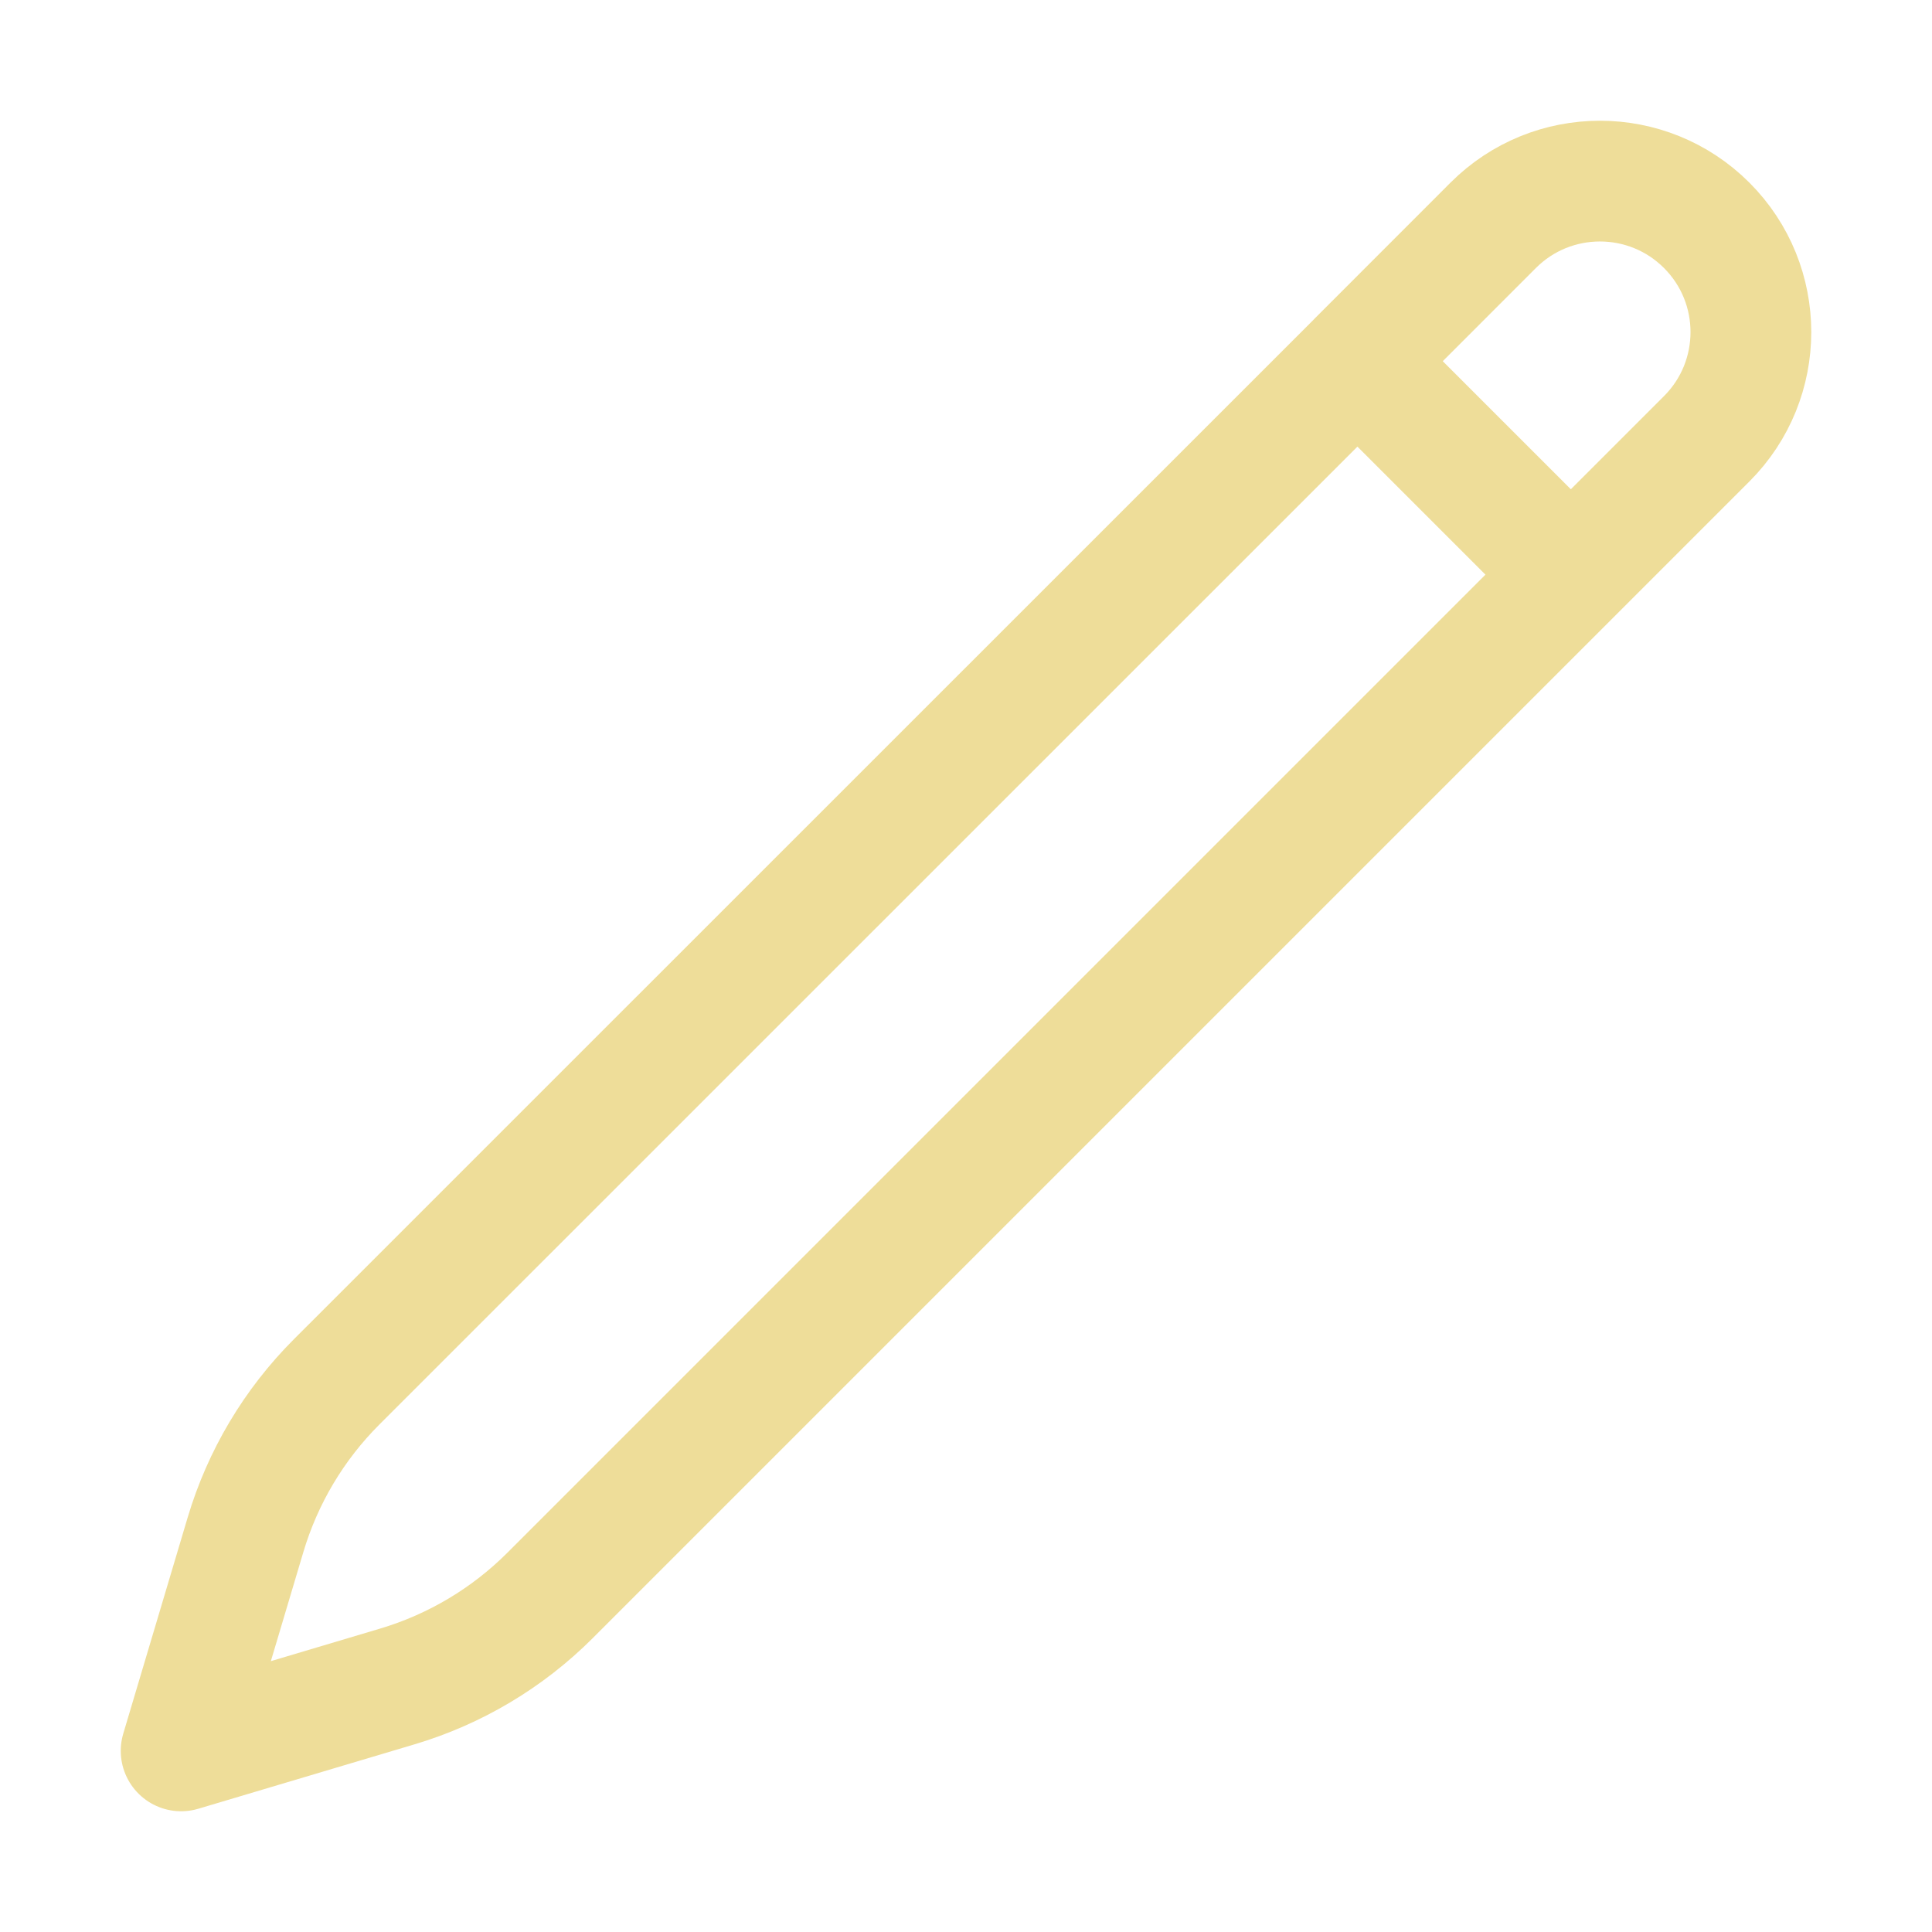
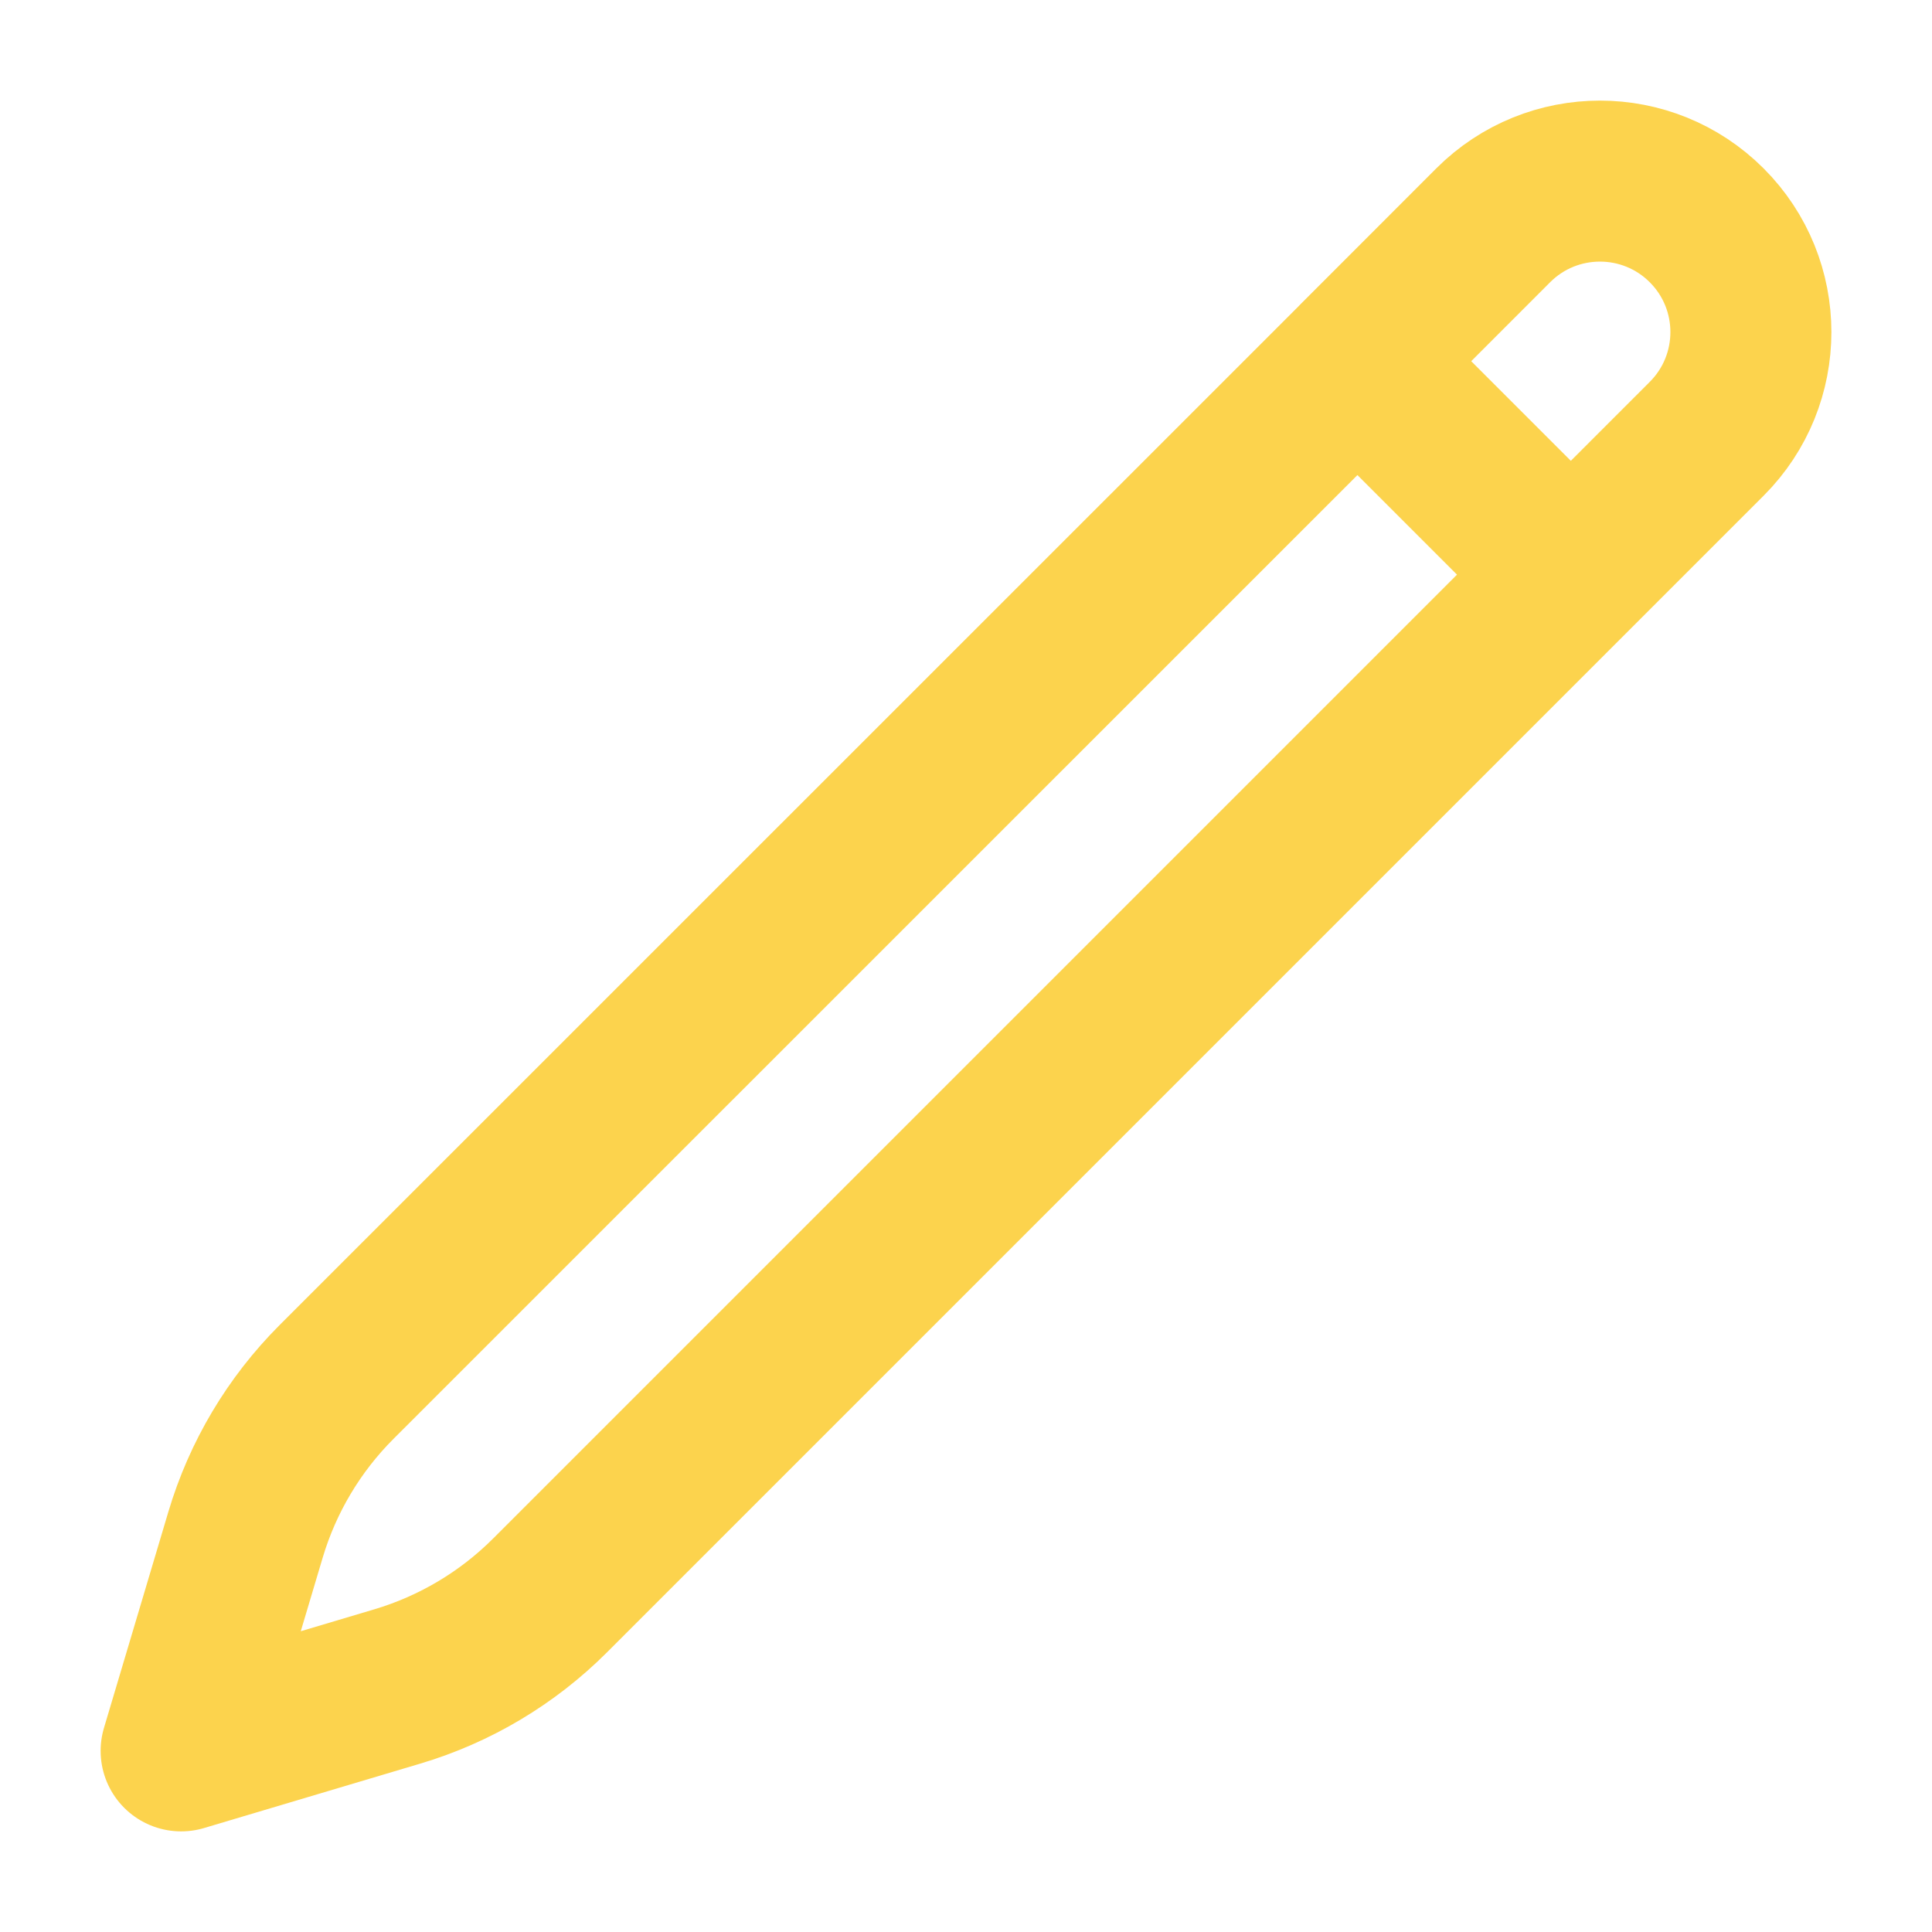
- <svg xmlns="http://www.w3.org/2000/svg" fill="none" viewBox="0 0 24 24" stroke-width="1.5" stroke="#ed9" class="w-6 h-6">
+ <svg xmlns="http://www.w3.org/2000/svg" fill="none" viewBox="0 0 24 24" stroke-width="2" stroke="rgb(252 211 77)" class="w-6 h-6">
  <path stroke-linecap="round" stroke-linejoin="round" d="M16.862 4.487l1.687-1.688a1.875 1.875 0 112.652 2.652L6.832 19.82a4.5 4.5 0 01-1.897 1.13l-2.685.8.8-2.685a4.5 4.5 0 011.13-1.897L16.863 4.487zm0 0L19.5 7.125" />
</svg>
